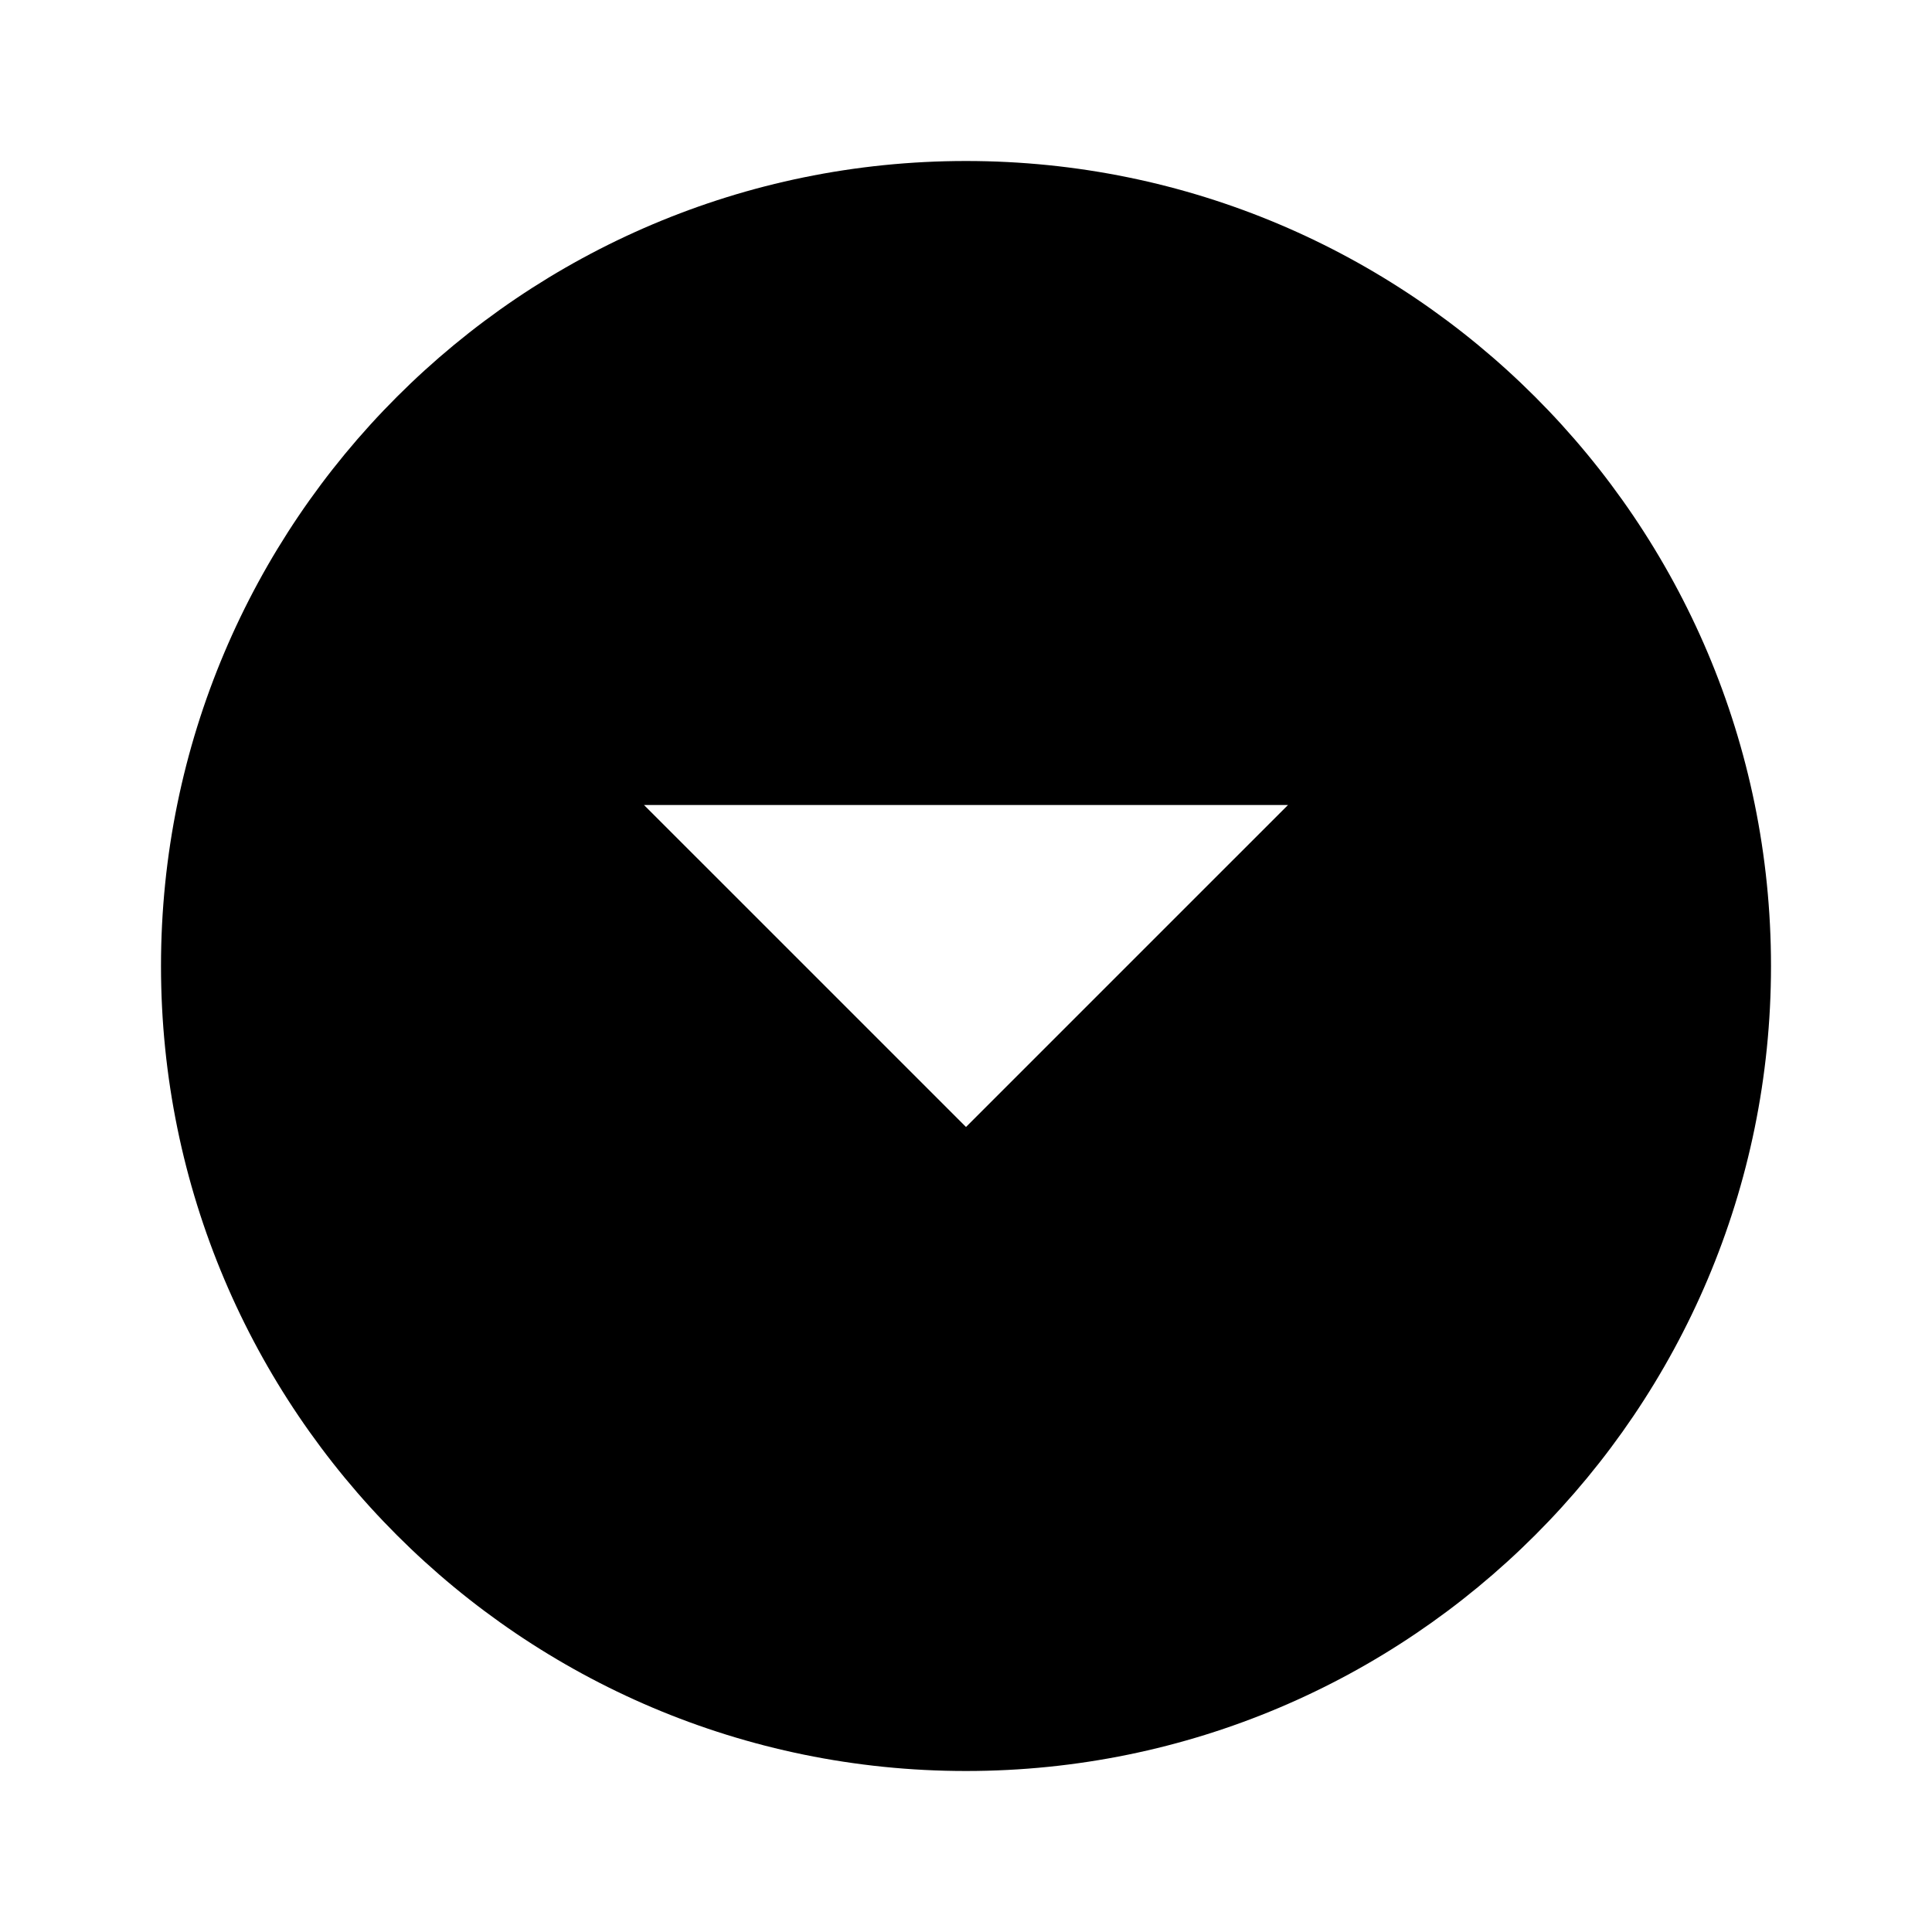
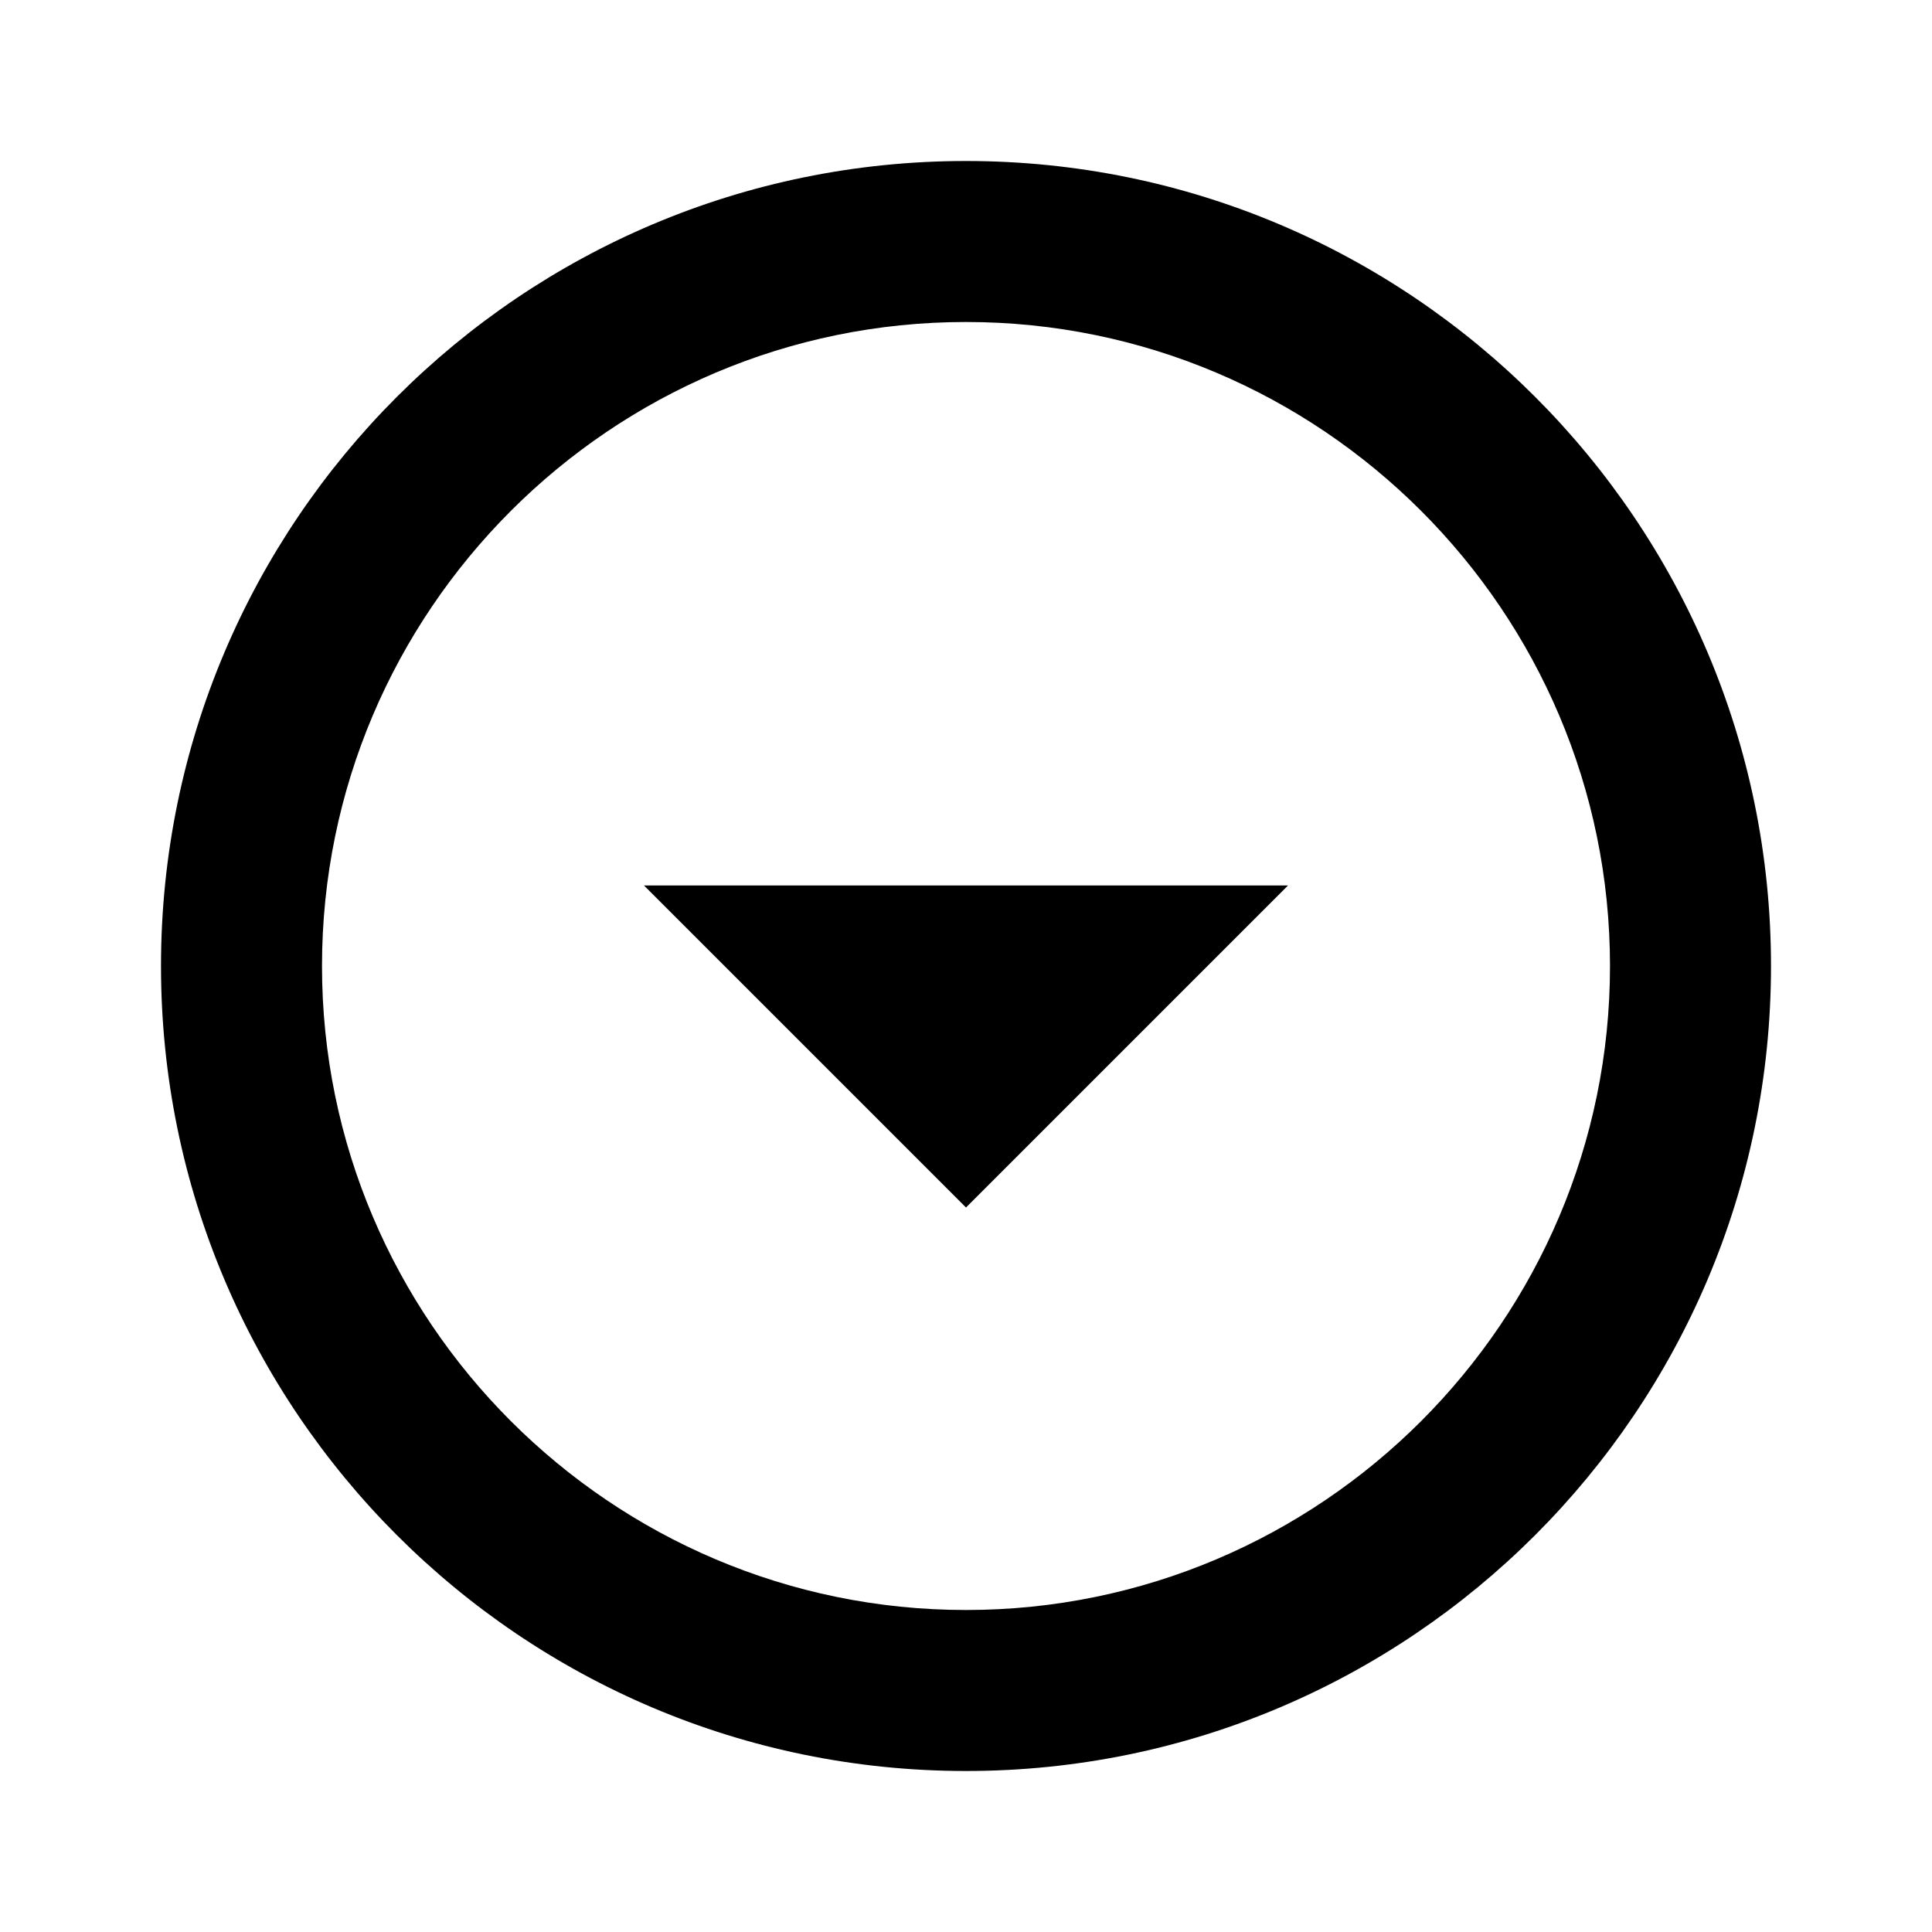
- <svg xmlns="http://www.w3.org/2000/svg" height="24" viewBox="0 0 24 24" width="24">
-   <path d="M0 0h24v24H0z" fill="none" />
-   <path d="M12 2C6.48 2 2 6.48 2 12s4.48 10 10 10 10-4.48 10-10S17.52 2 12 2zm0 12l-4-4h8l-4 4z" />
+ <svg xmlns="http://www.w3.org/2000/svg" height="24px" viewBox="0 0 24 24" width="24px" fill="#000000">
+   <path d="M0 0h24v24H0V0z" fill="none" />
+   <path d="M12 4c4.41 0 8 3.59 8 8s-3.59 8-8 8-8-3.59-8-8 3.59-8 8-8m0-2C6.48 2 2 6.48 2 12s4.48 10 10 10 10-4.48 10-10S17.52 2 12 2zm0 13l-4-4h8z" />
</svg>
